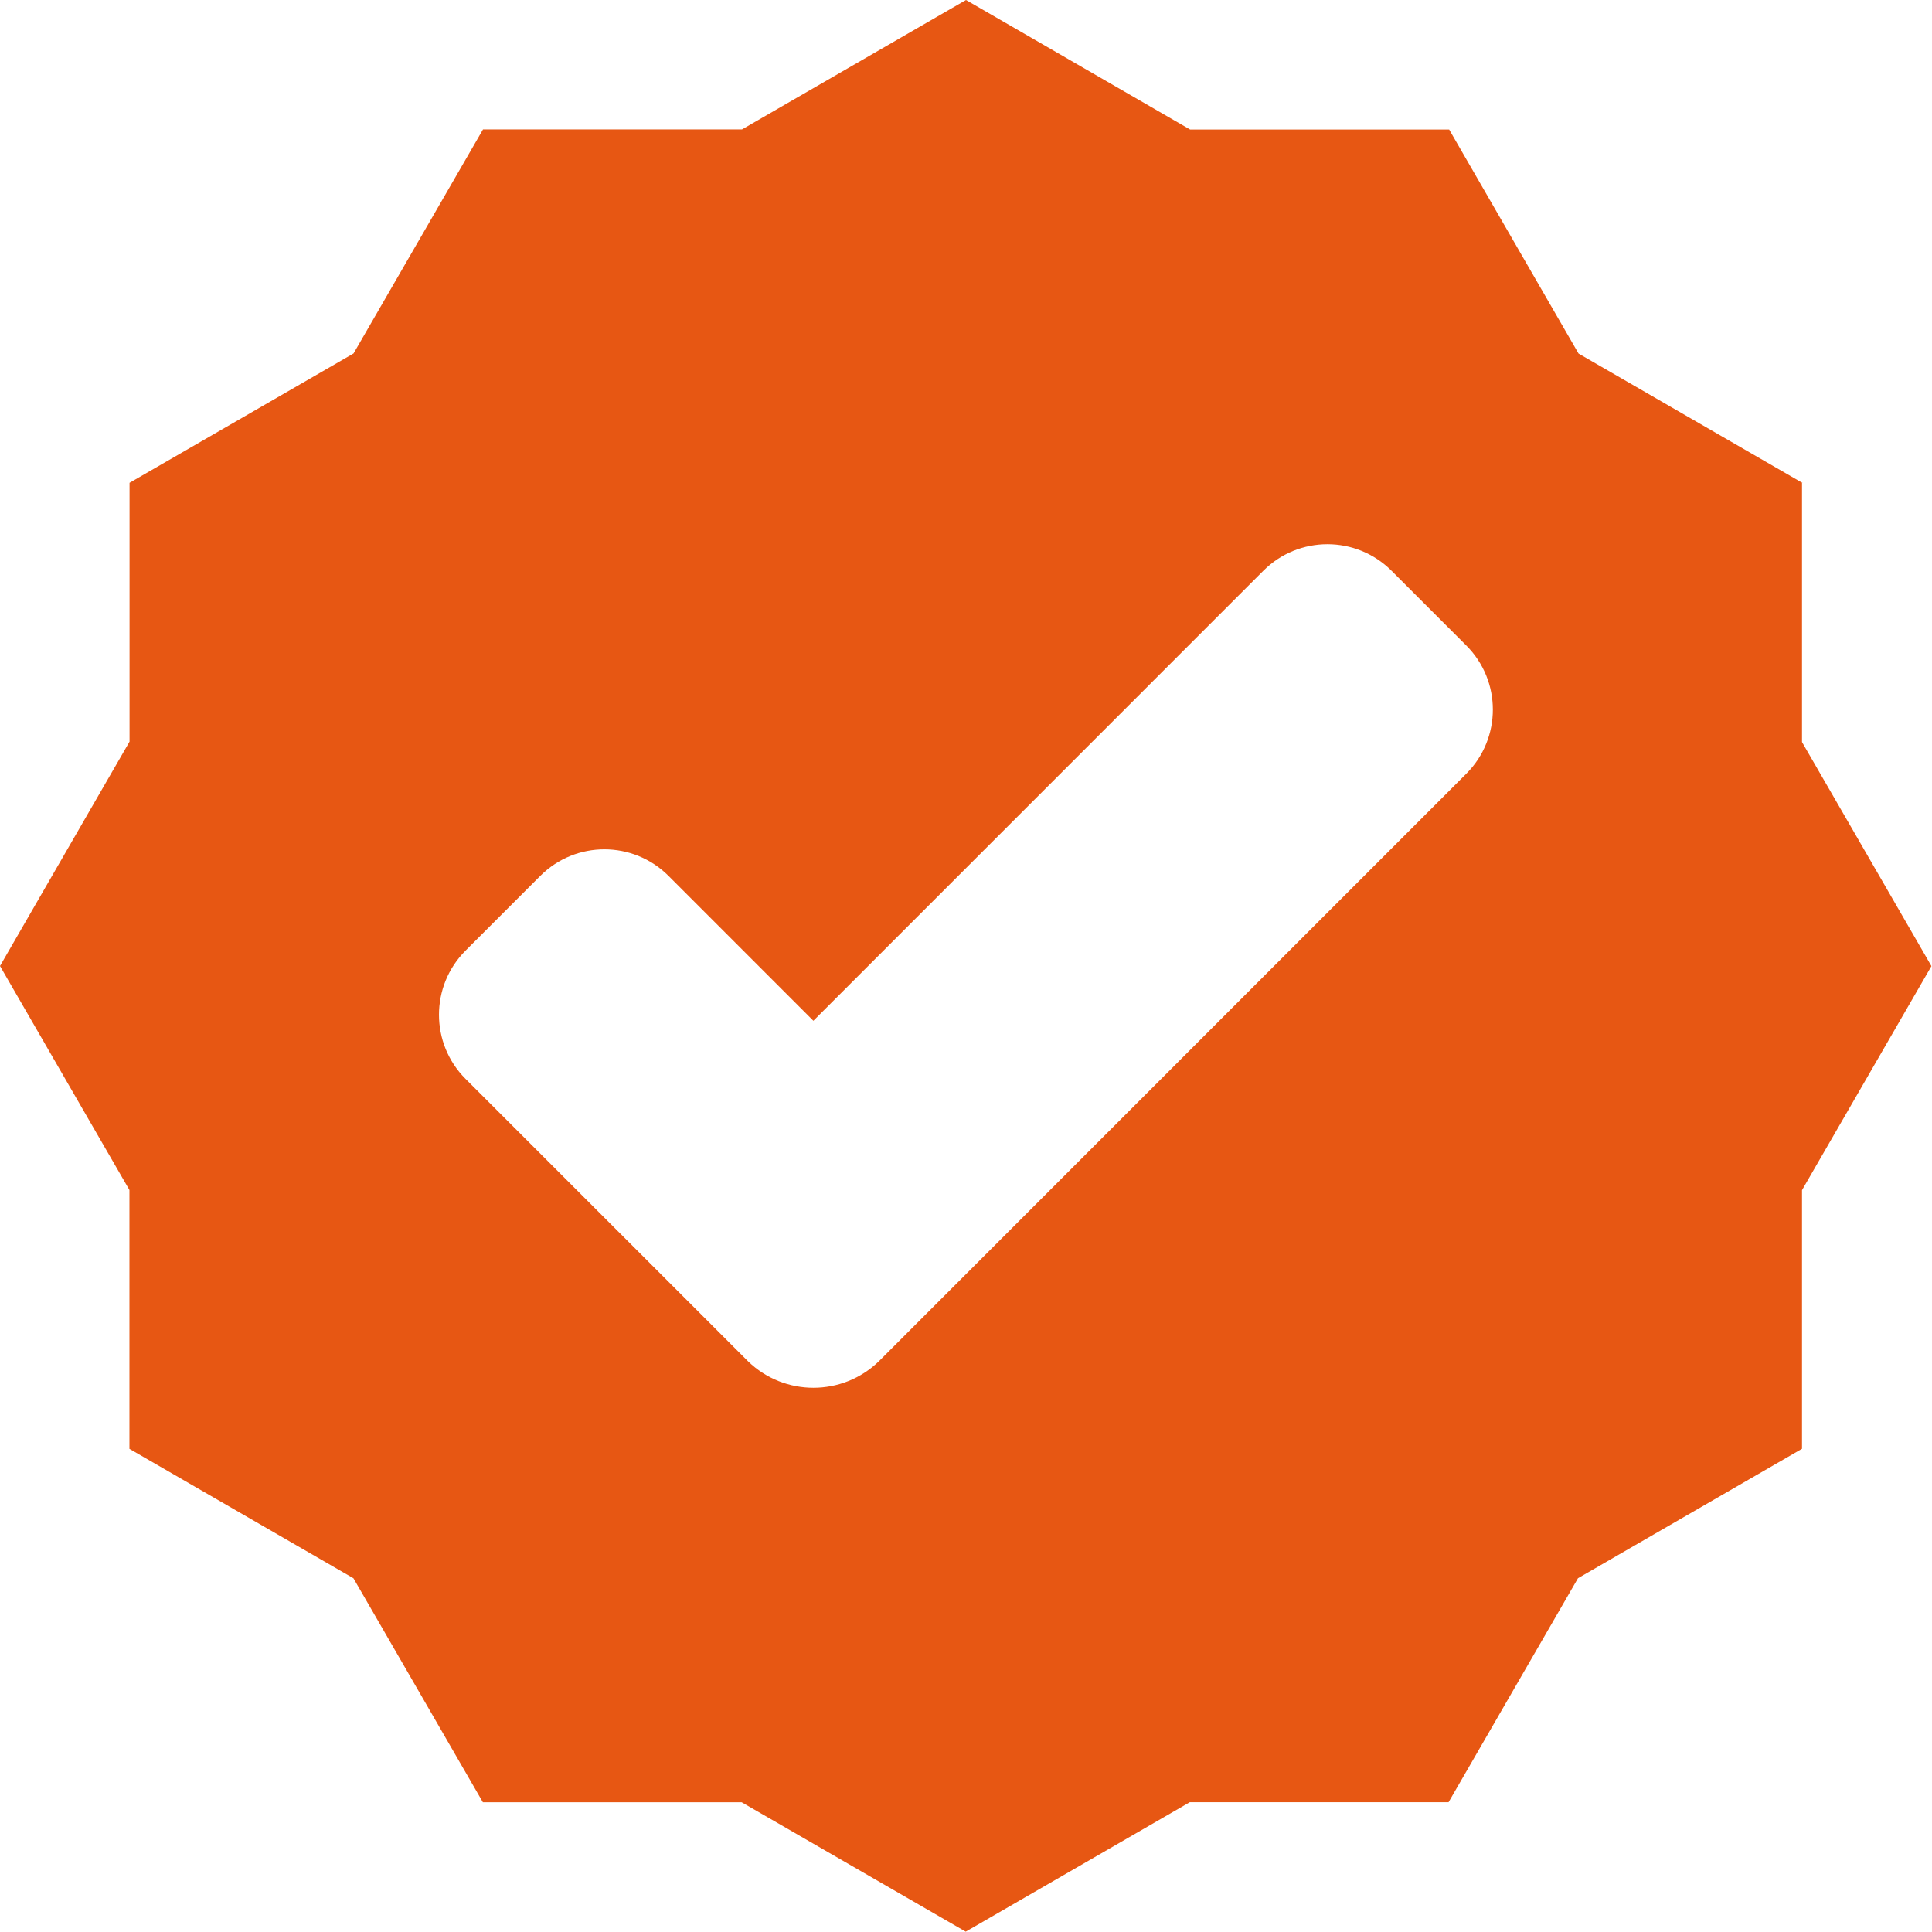
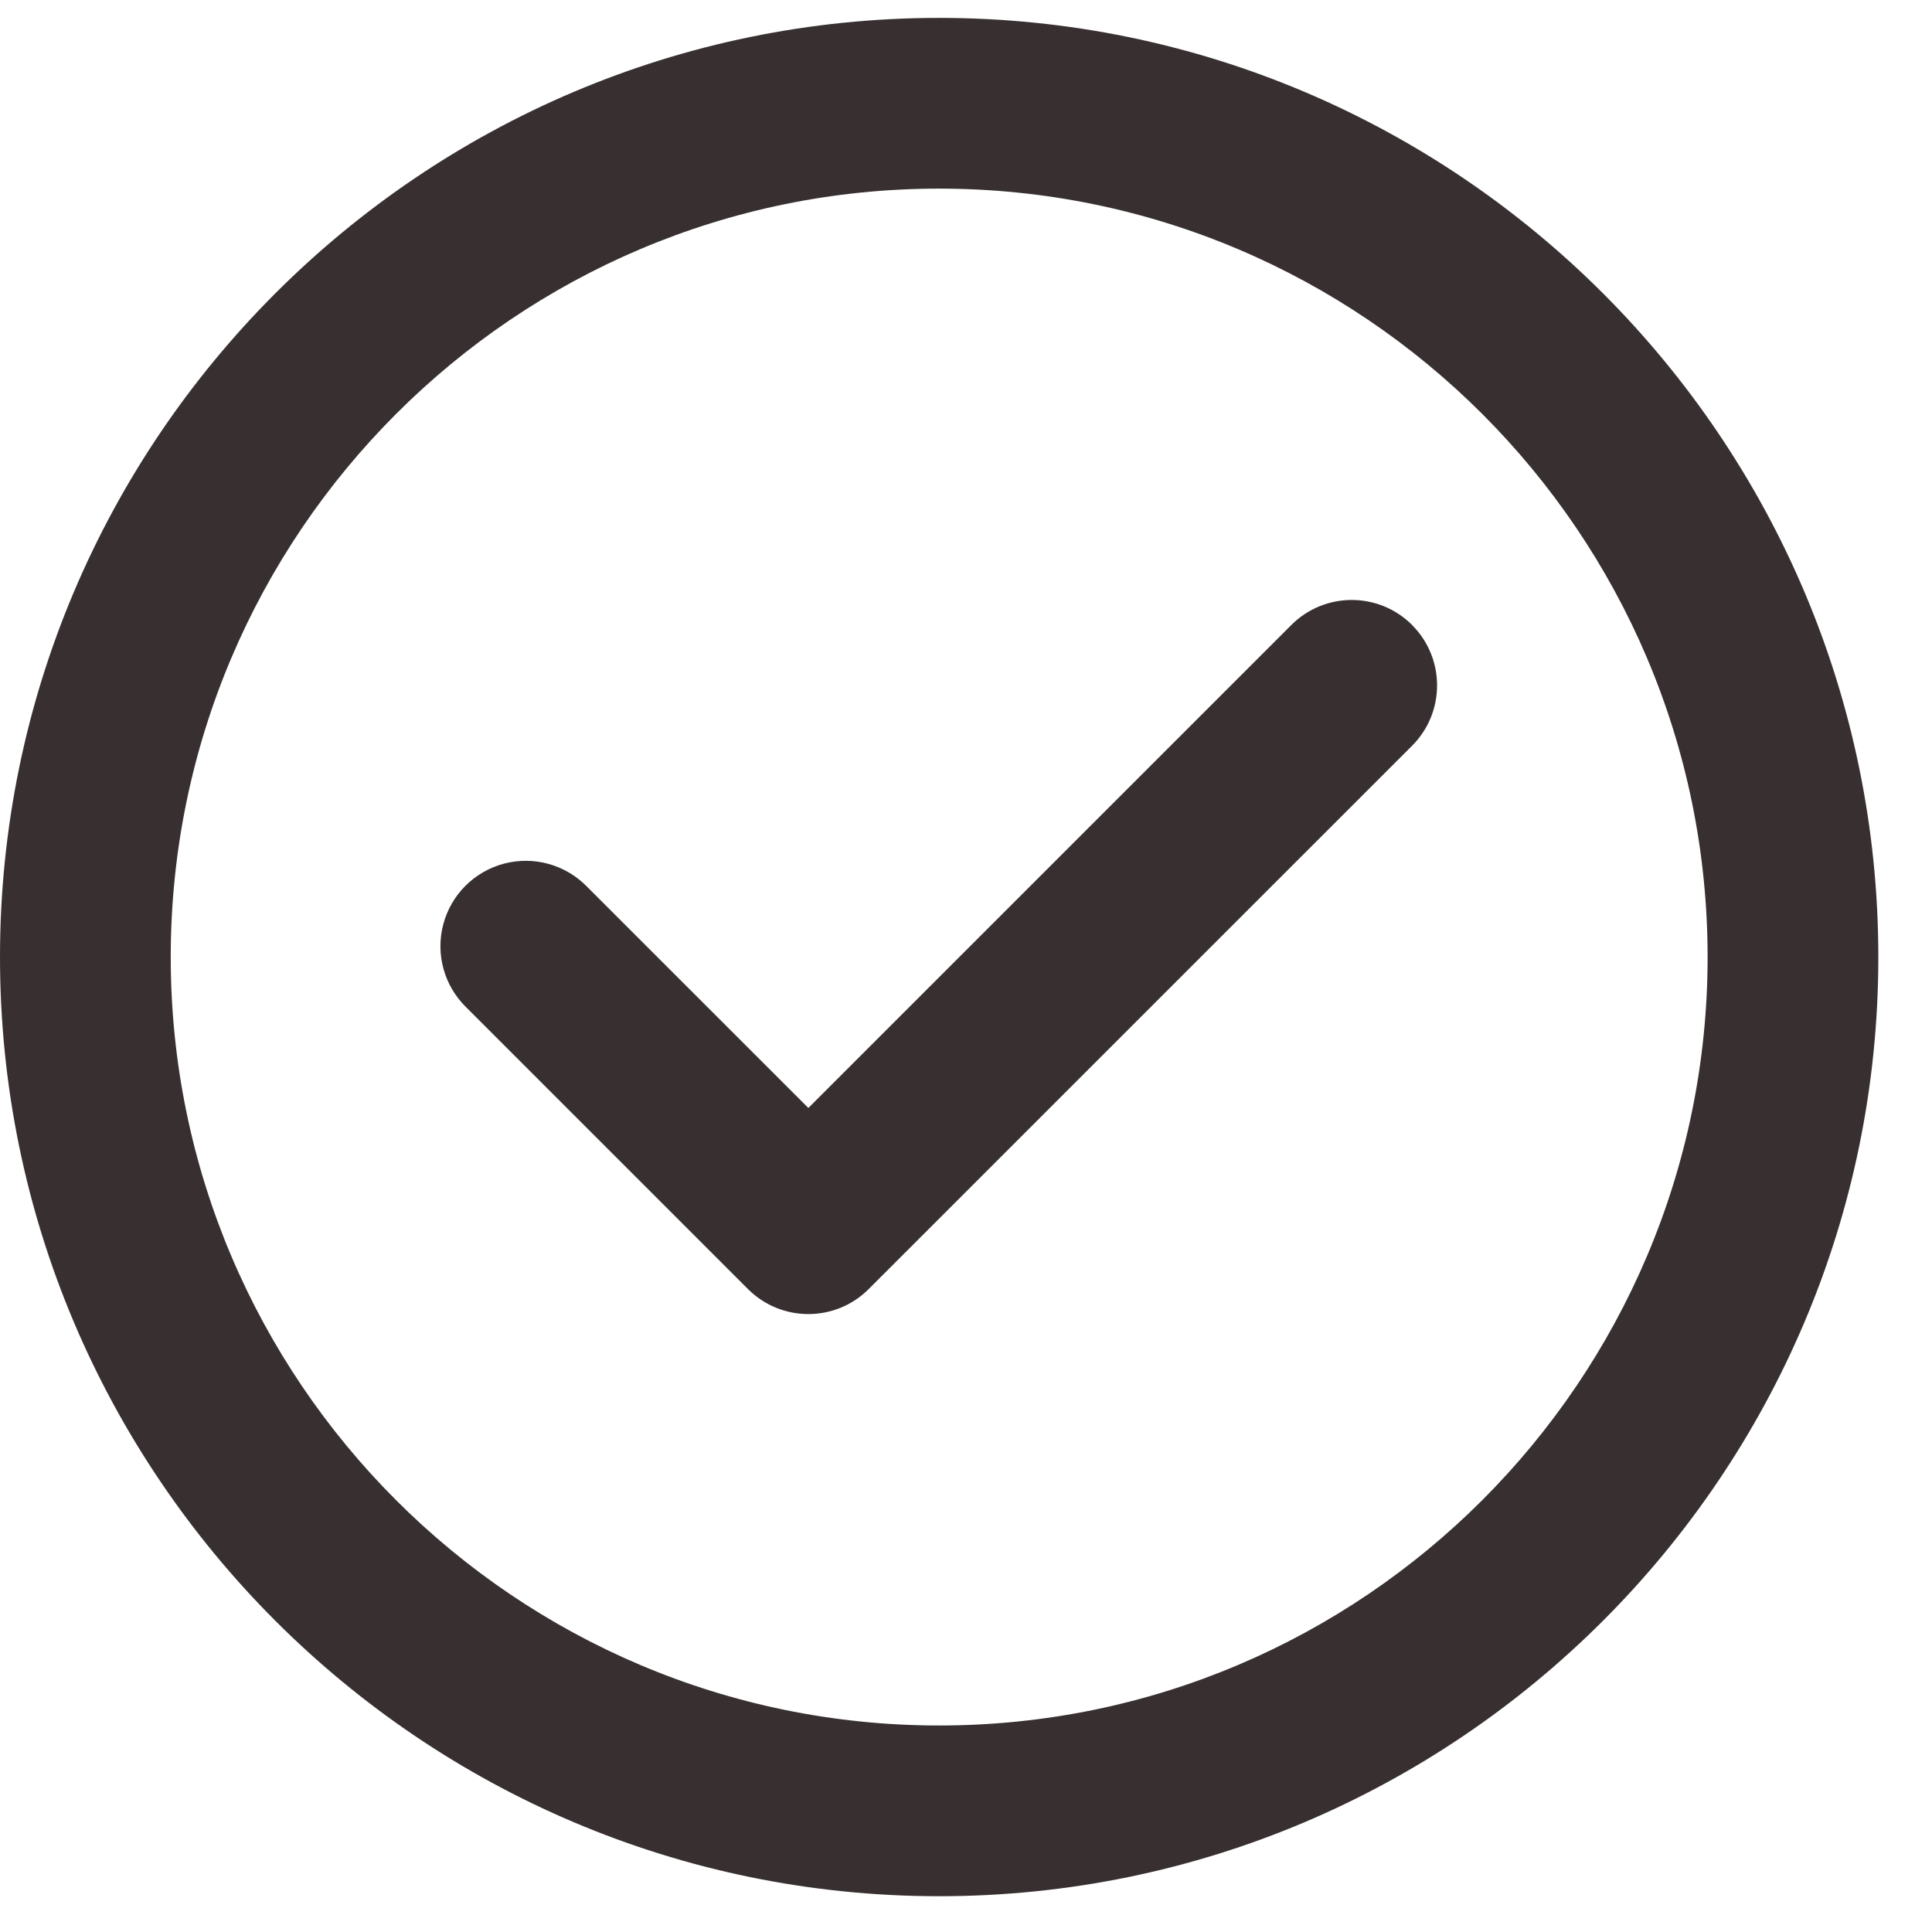
- <svg xmlns="http://www.w3.org/2000/svg" viewBox="0 0 344.96 344.96" width="27" height="27">
-   <defs>
-     <style>.cls-1{fill:#e75713;}</style>
-   </defs>
-   <g id="Слой_2" data-name="Слой 2">
-     <g id="Capa_1" data-name="Capa 1">
-       <path class="cls-1" d="M321.85,86.24l-40-23.11-23.1-40H212.5L172.48,0l-40,23.11H86.24l-23.11,40-40,23.1v46.21L0,172.48l23.11,40v46.21l40,23.11,23.11,40h46.21l40,23.1,40-23.11h46.21l23.11-40,40-23.11V212.5l23.11-40-23.11-40V86.24ZM156.91,243.07a16.79,16.79,0,0,1-23.34,0L83.12,192.63a16.19,16.19,0,0,1,0-22.89l13.35-13.35a16.19,16.19,0,0,1,22.89,0l25.87,25.87,80.34-80.35a16.19,16.19,0,0,1,22.89,0l13.35,13.35a16.19,16.19,0,0,1,0,22.89Z" />
+ <svg xmlns="http://www.w3.org/2000/svg" width="27" height="27" viewBox="0 0 27 27">
+   <g>
+     <g>
+       <path fill="#383030" d="M26.25 13.375c0 7.237-5.888 13.125-13.125 13.125S0 20.612 0 13.375 5.888.25 13.125.25 26.25 6.138 26.25 13.375zm-2.386 0c0-5.921-4.818-10.739-10.74-10.739-5.92 0-10.738 4.818-10.738 10.739 0 5.921 4.818 10.739 10.739 10.739 5.921 0 10.739-4.818 10.739-10.74zm-4.13-4.64a1.193 1.193 0 0 1 0 1.687l-7.594 7.593a1.193 1.193 0 0 1-1.687 0l-3.937-3.937a1.193 1.193 0 1 1 1.687-1.687l3.094 3.093 6.75-6.75a1.193 1.193 0 0 1 1.687 0z" />
    </g>
  </g>
</svg>
